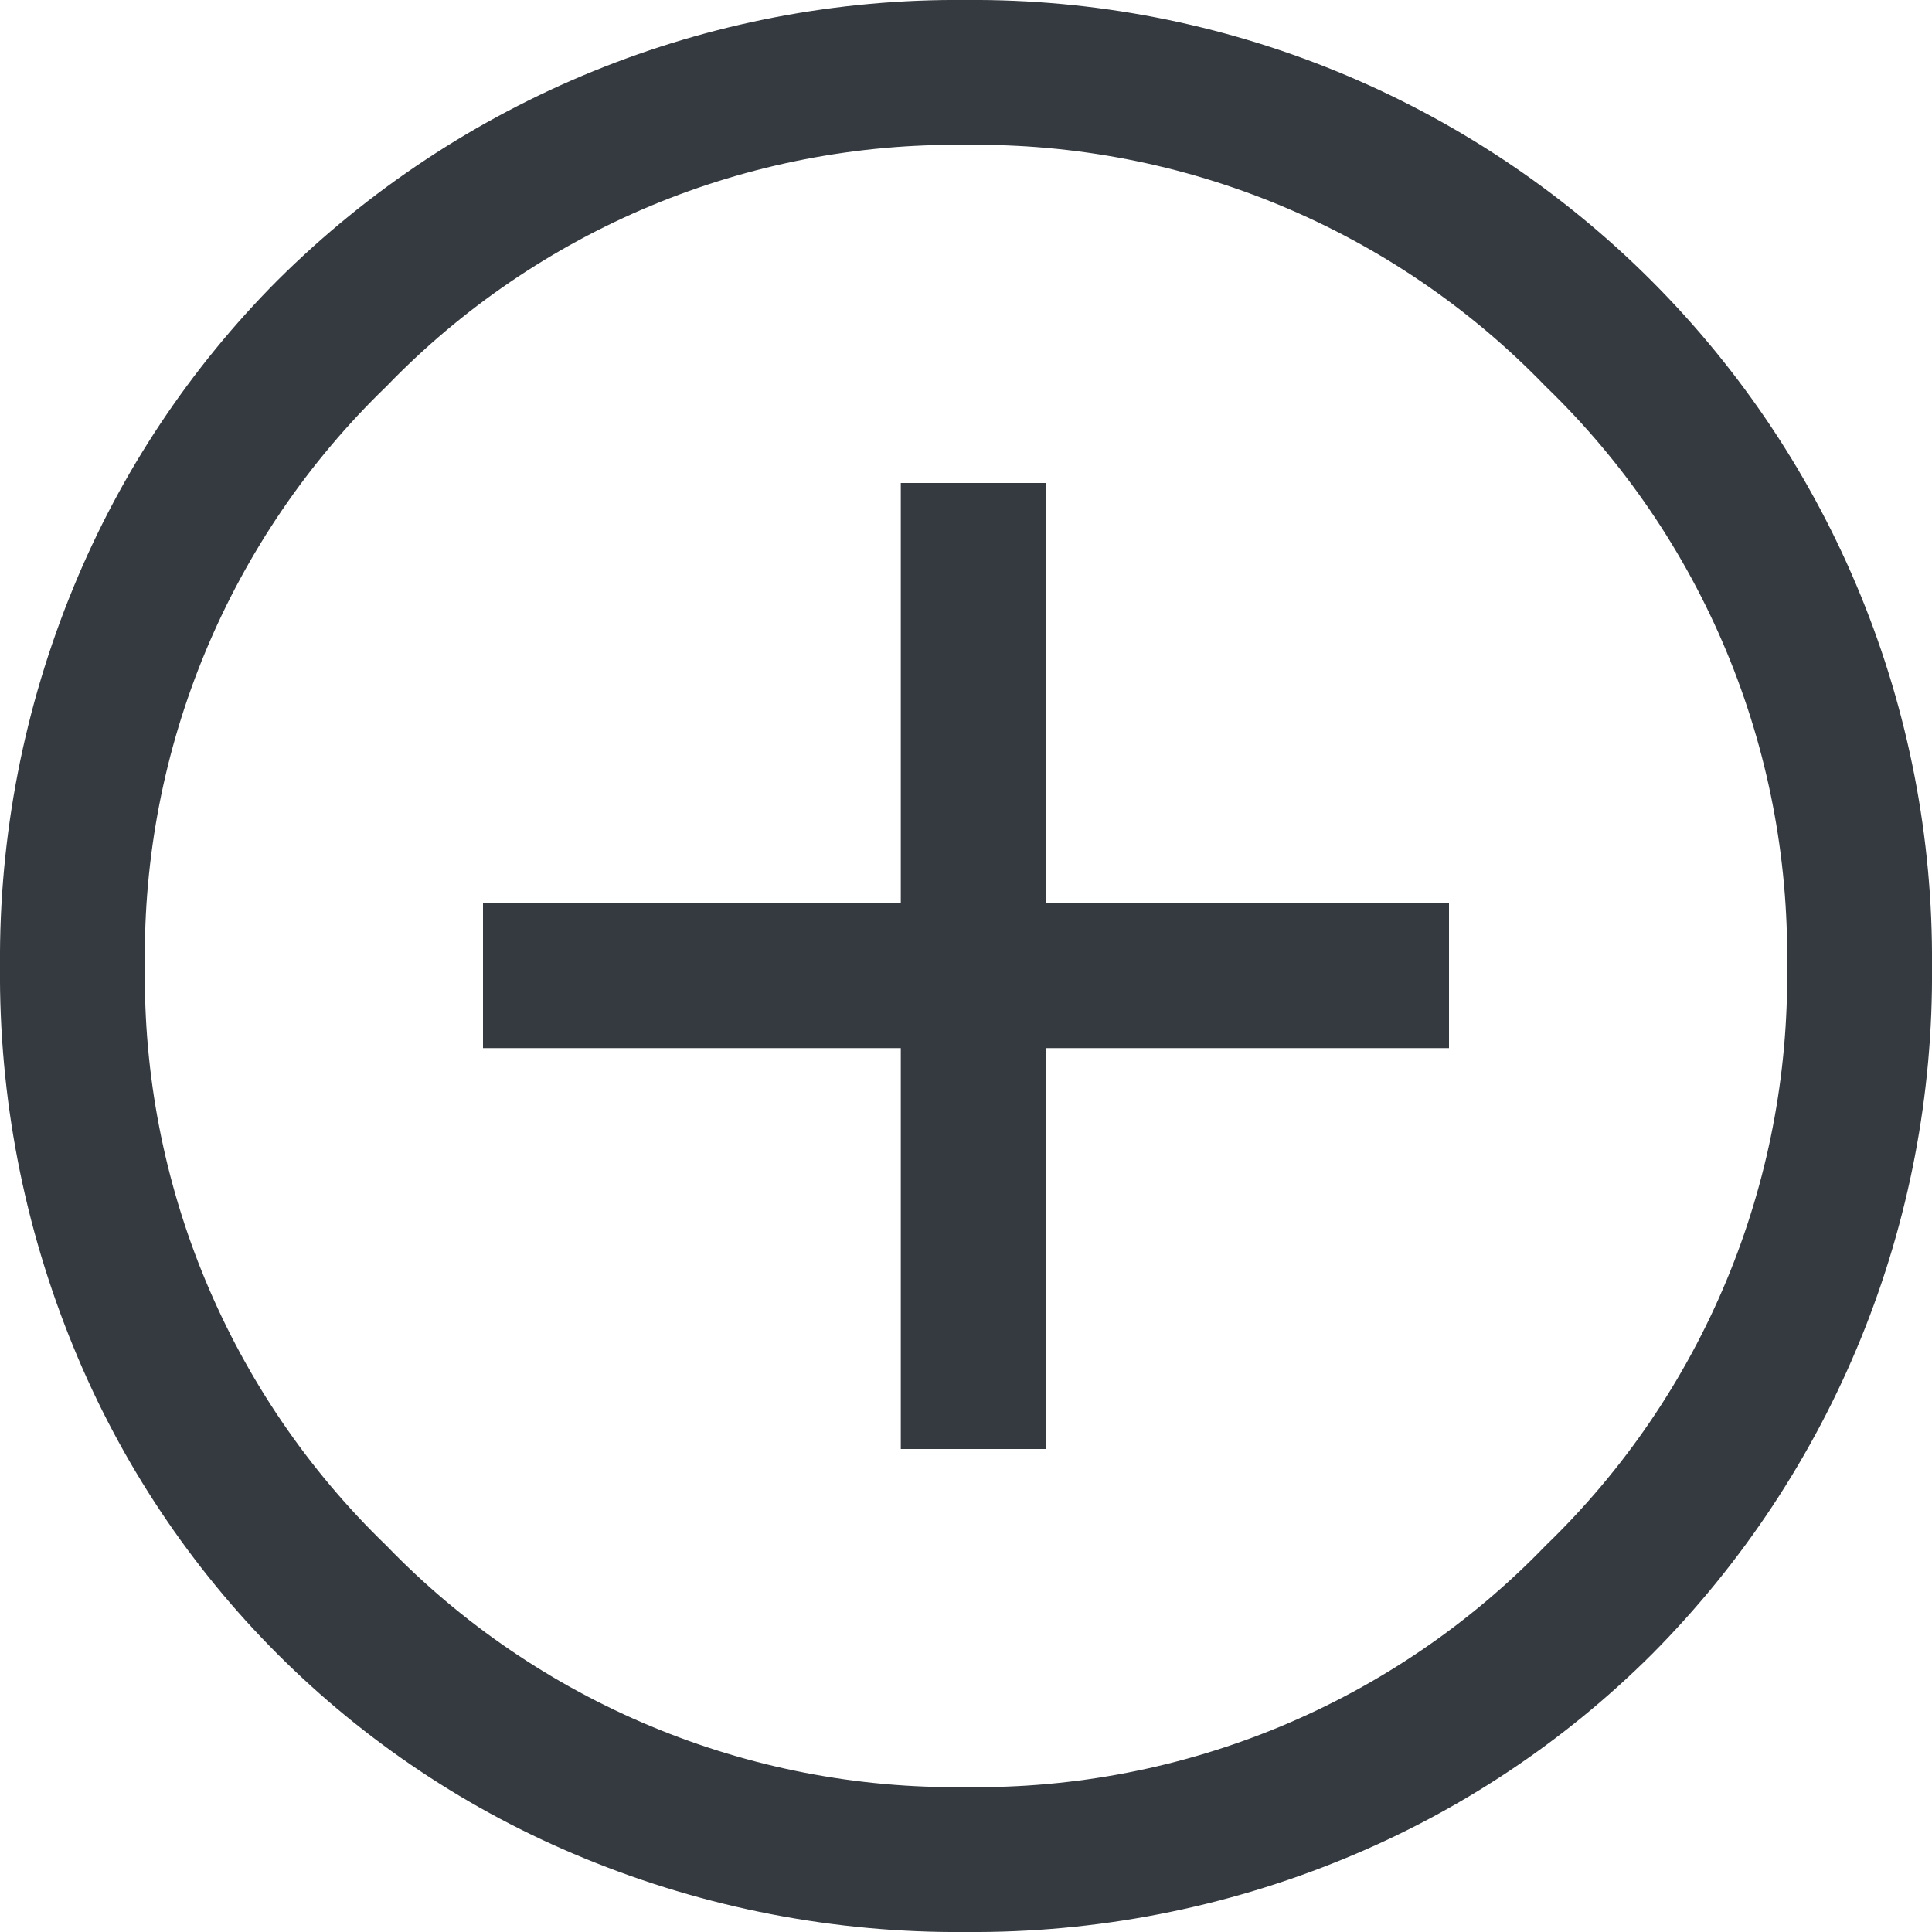
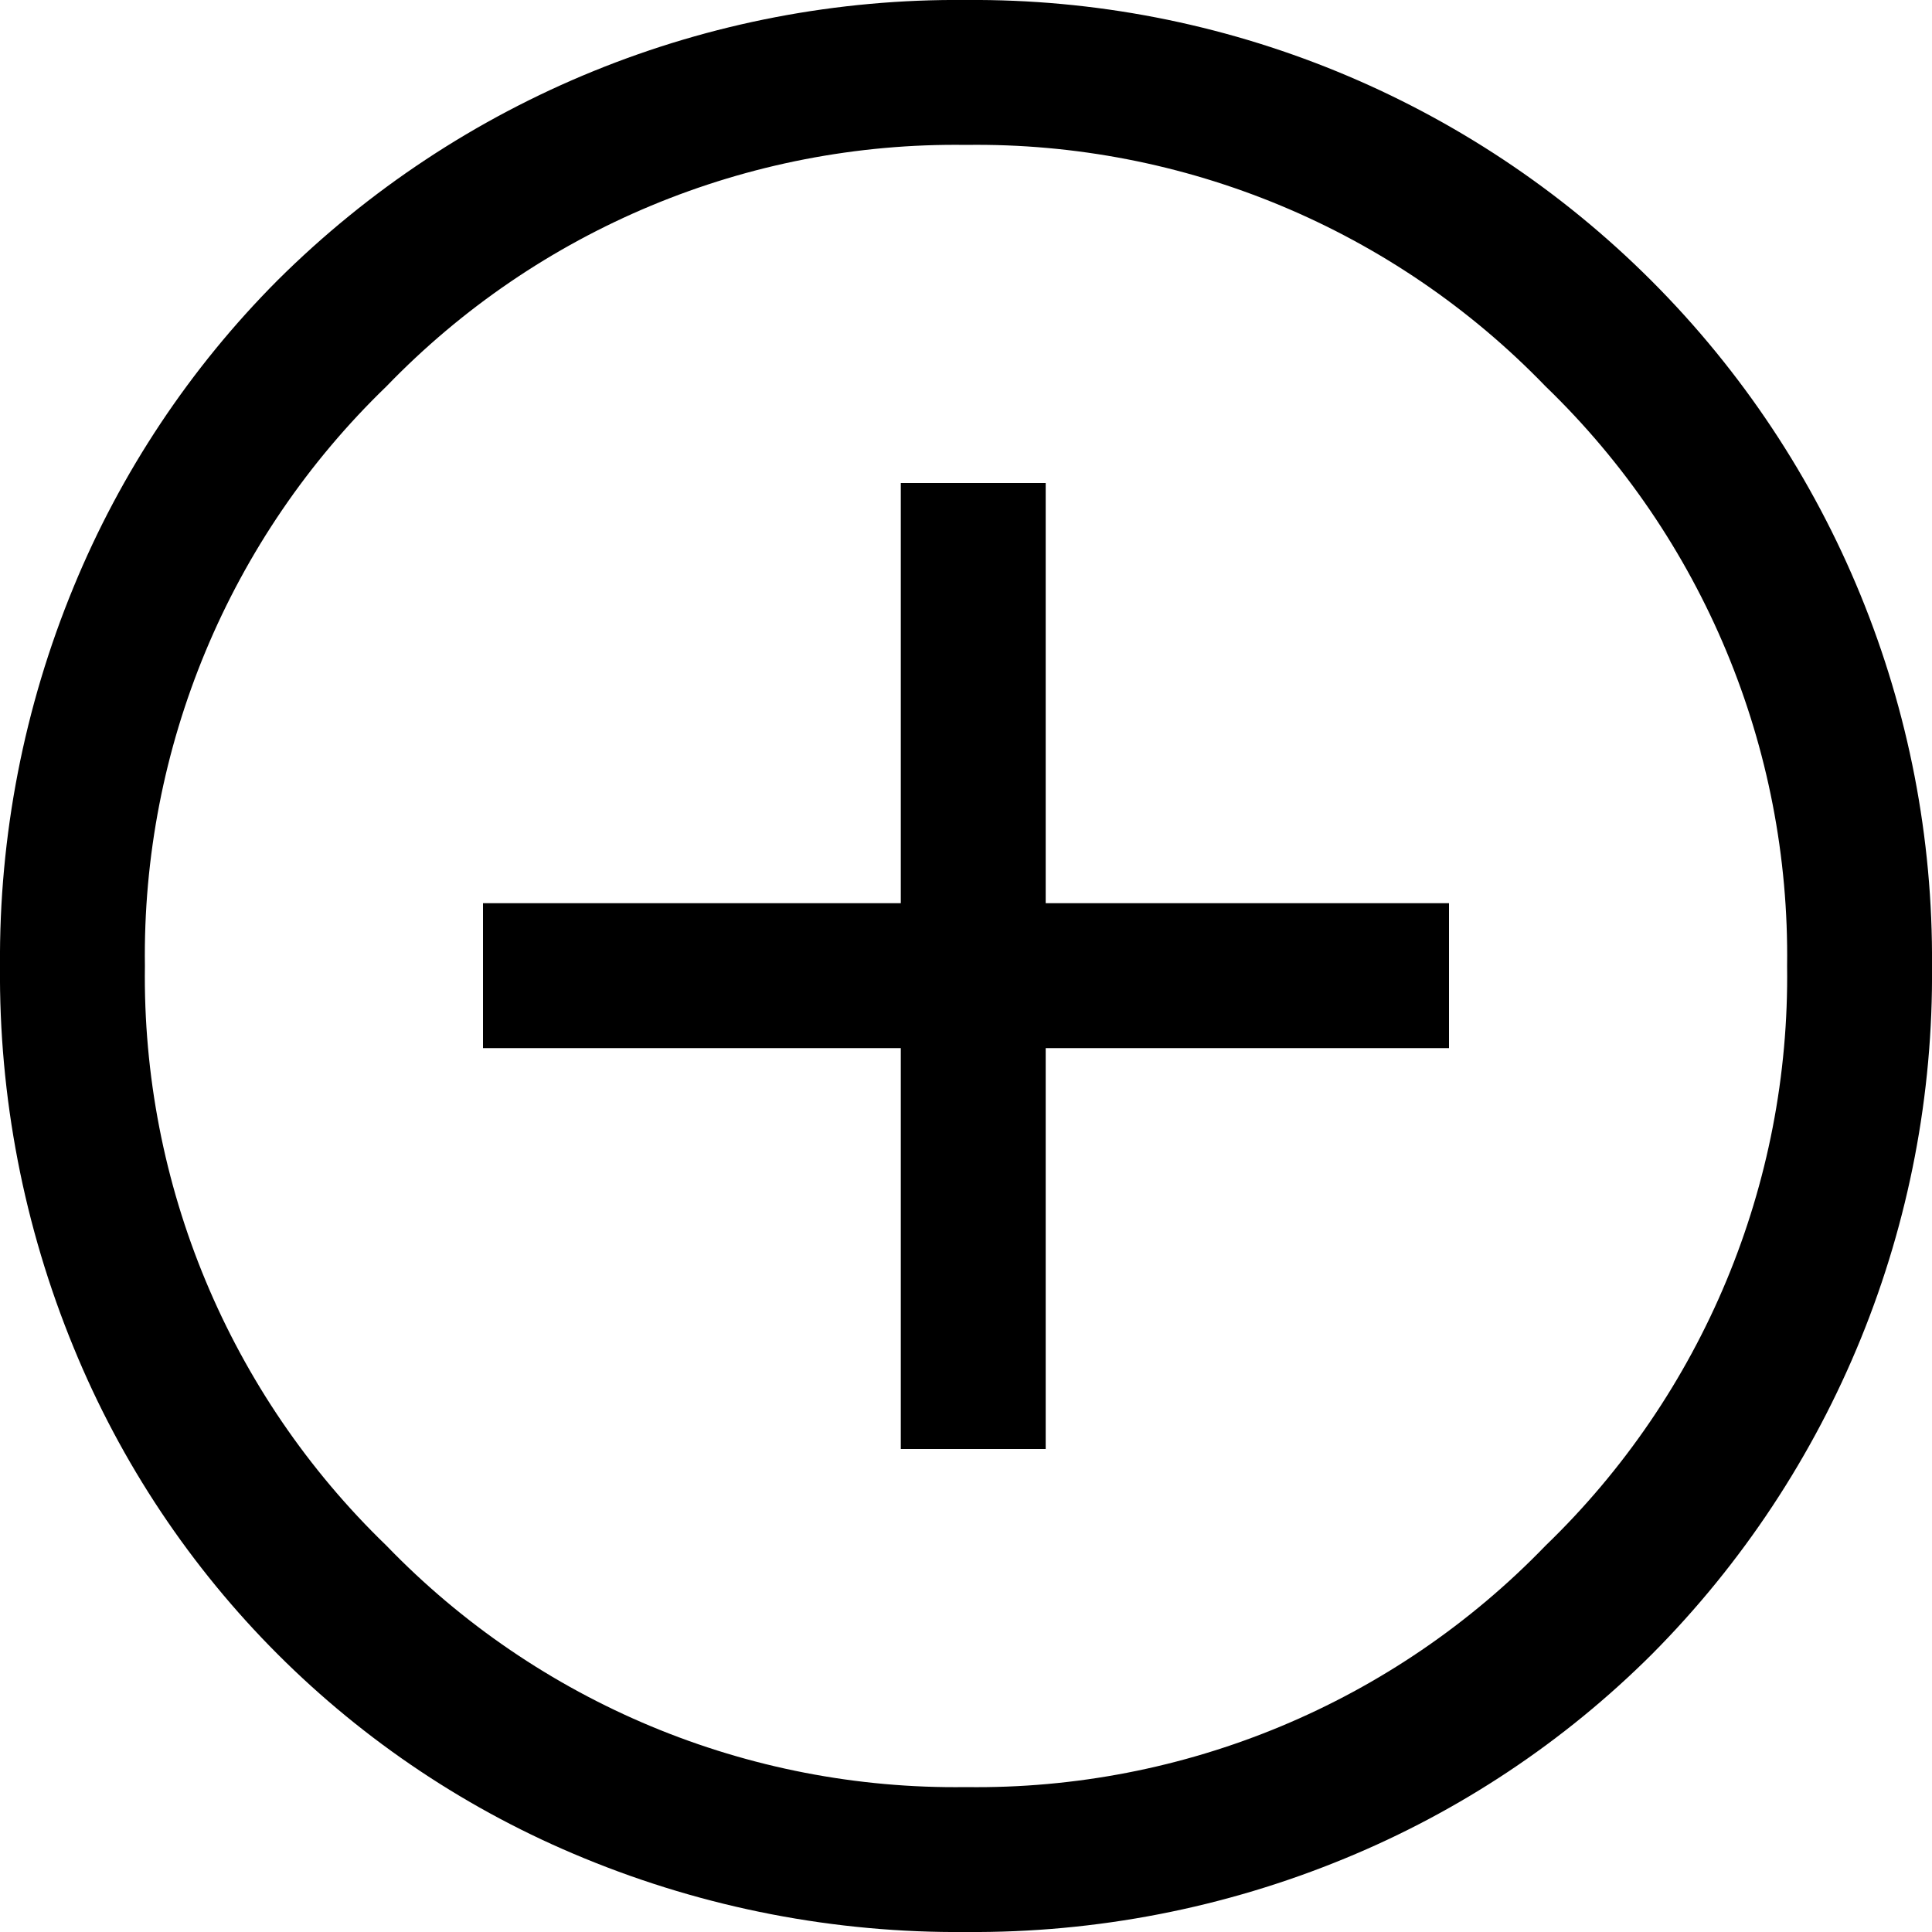
<svg xmlns="http://www.w3.org/2000/svg" width="40" height="40" viewBox="0 0 40 40">
-   <path id="add_circle_FILL0_wght400_GRAD0_opsz48" d="M22.65,34h3V25.7H34v-3H25.65V14h-3v8.7H14v3h8.65ZM24,44a20.285,20.285,0,0,1-7.9-1.525A19.357,19.357,0,0,1,5.525,31.9,20.285,20.285,0,0,1,4,24a20.156,20.156,0,0,1,1.525-7.85A19.52,19.52,0,0,1,9.75,9.8,19.939,19.939,0,0,1,24,4,19.84,19.84,0,0,1,44,24a19.939,19.939,0,0,1-5.8,14.25,19.52,19.52,0,0,1-6.35,4.225A20.156,20.156,0,0,1,24,44Zm0-20Zm0,17a16.366,16.366,0,0,0,12-5,16.366,16.366,0,0,0,5-12,16.366,16.366,0,0,0-5-12A16.366,16.366,0,0,0,24,7a16.366,16.366,0,0,0-12,5A16.366,16.366,0,0,0,7,24a16.366,16.366,0,0,0,5,12A16.366,16.366,0,0,0,24,41Z" transform="translate(-4 -4)" fill="#343a40" />
+   <path id="add_circle_FILL0_wght400_GRAD0_opsz48" d="M22.65,34h3V25.7H34v-3H25.65V14h-3v8.7H14v3h8.65ZM24,44a20.285,20.285,0,0,1-7.9-1.525A19.357,19.357,0,0,1,5.525,31.9,20.285,20.285,0,0,1,4,24a20.156,20.156,0,0,1,1.525-7.85A19.52,19.52,0,0,1,9.75,9.8,19.939,19.939,0,0,1,24,4,19.84,19.84,0,0,1,44,24a19.939,19.939,0,0,1-5.8,14.25,19.52,19.52,0,0,1-6.35,4.225A20.156,20.156,0,0,1,24,44Zm0-20Zm0,17a16.366,16.366,0,0,0,12-5,16.366,16.366,0,0,0,5-12,16.366,16.366,0,0,0-5-12A16.366,16.366,0,0,0,24,7a16.366,16.366,0,0,0-12,5A16.366,16.366,0,0,0,7,24a16.366,16.366,0,0,0,5,12A16.366,16.366,0,0,0,24,41Z" transform="translate(-4 -4)" fill="inherent" />
</svg>
